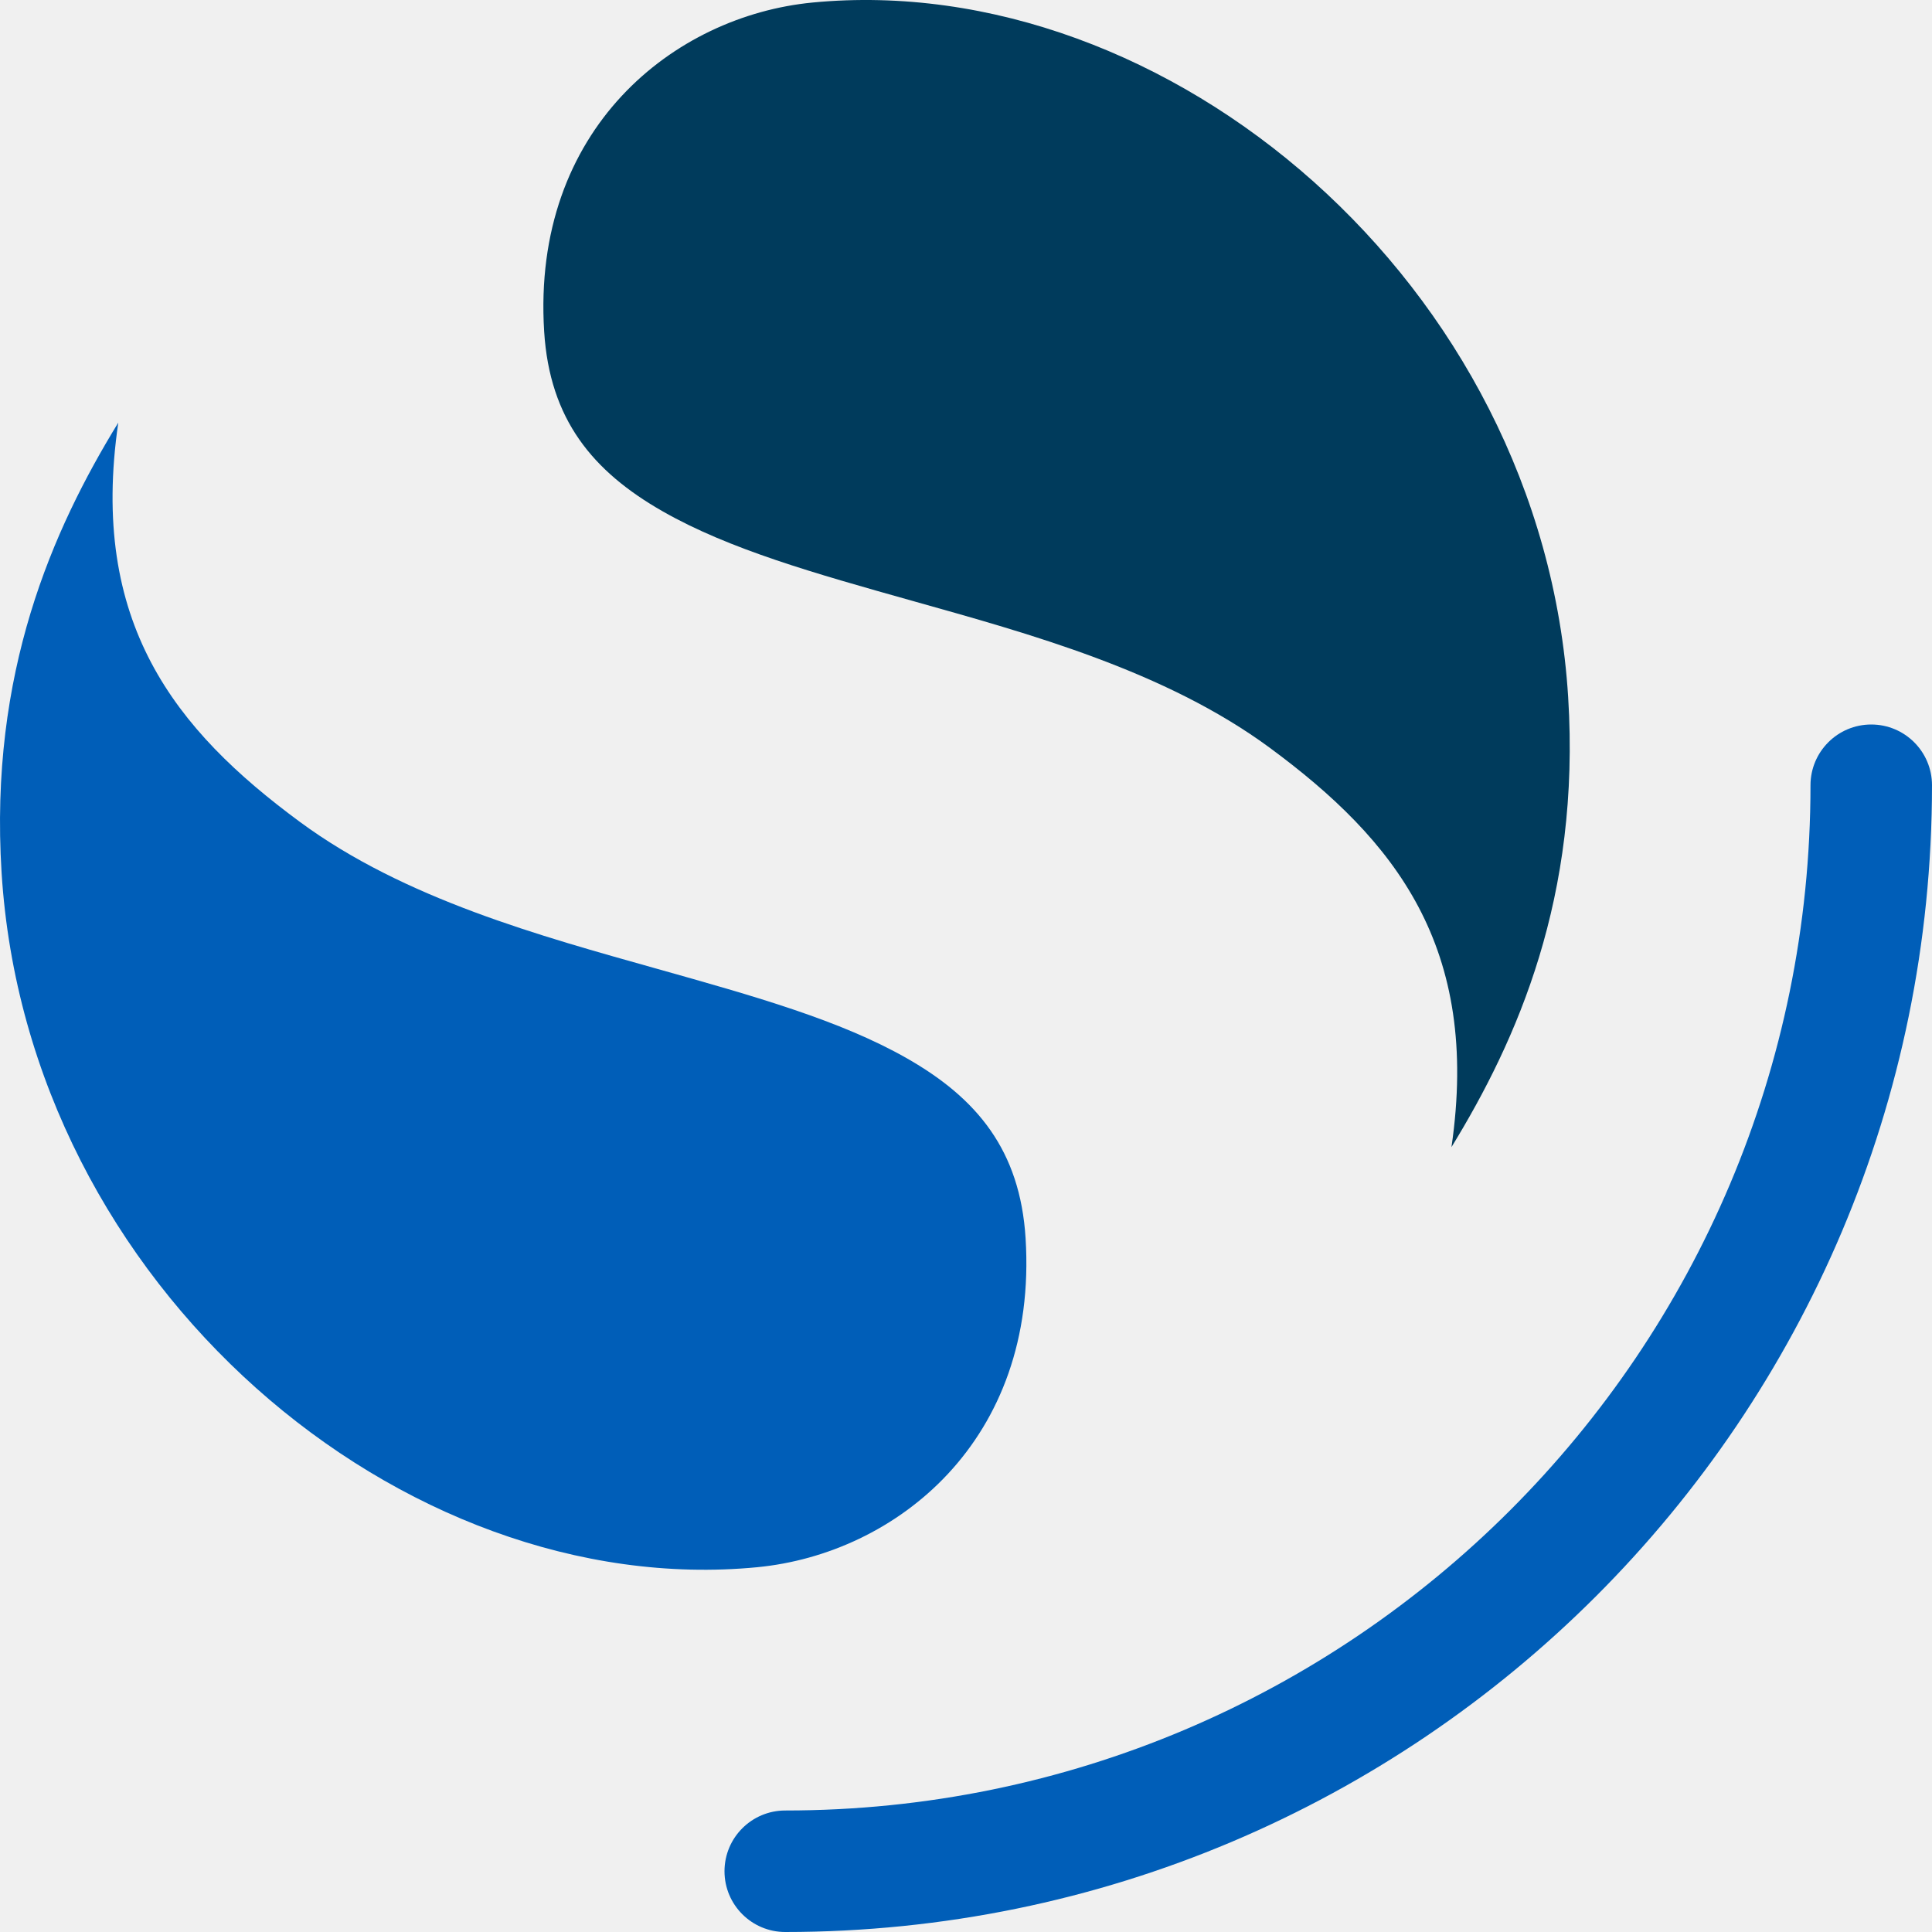
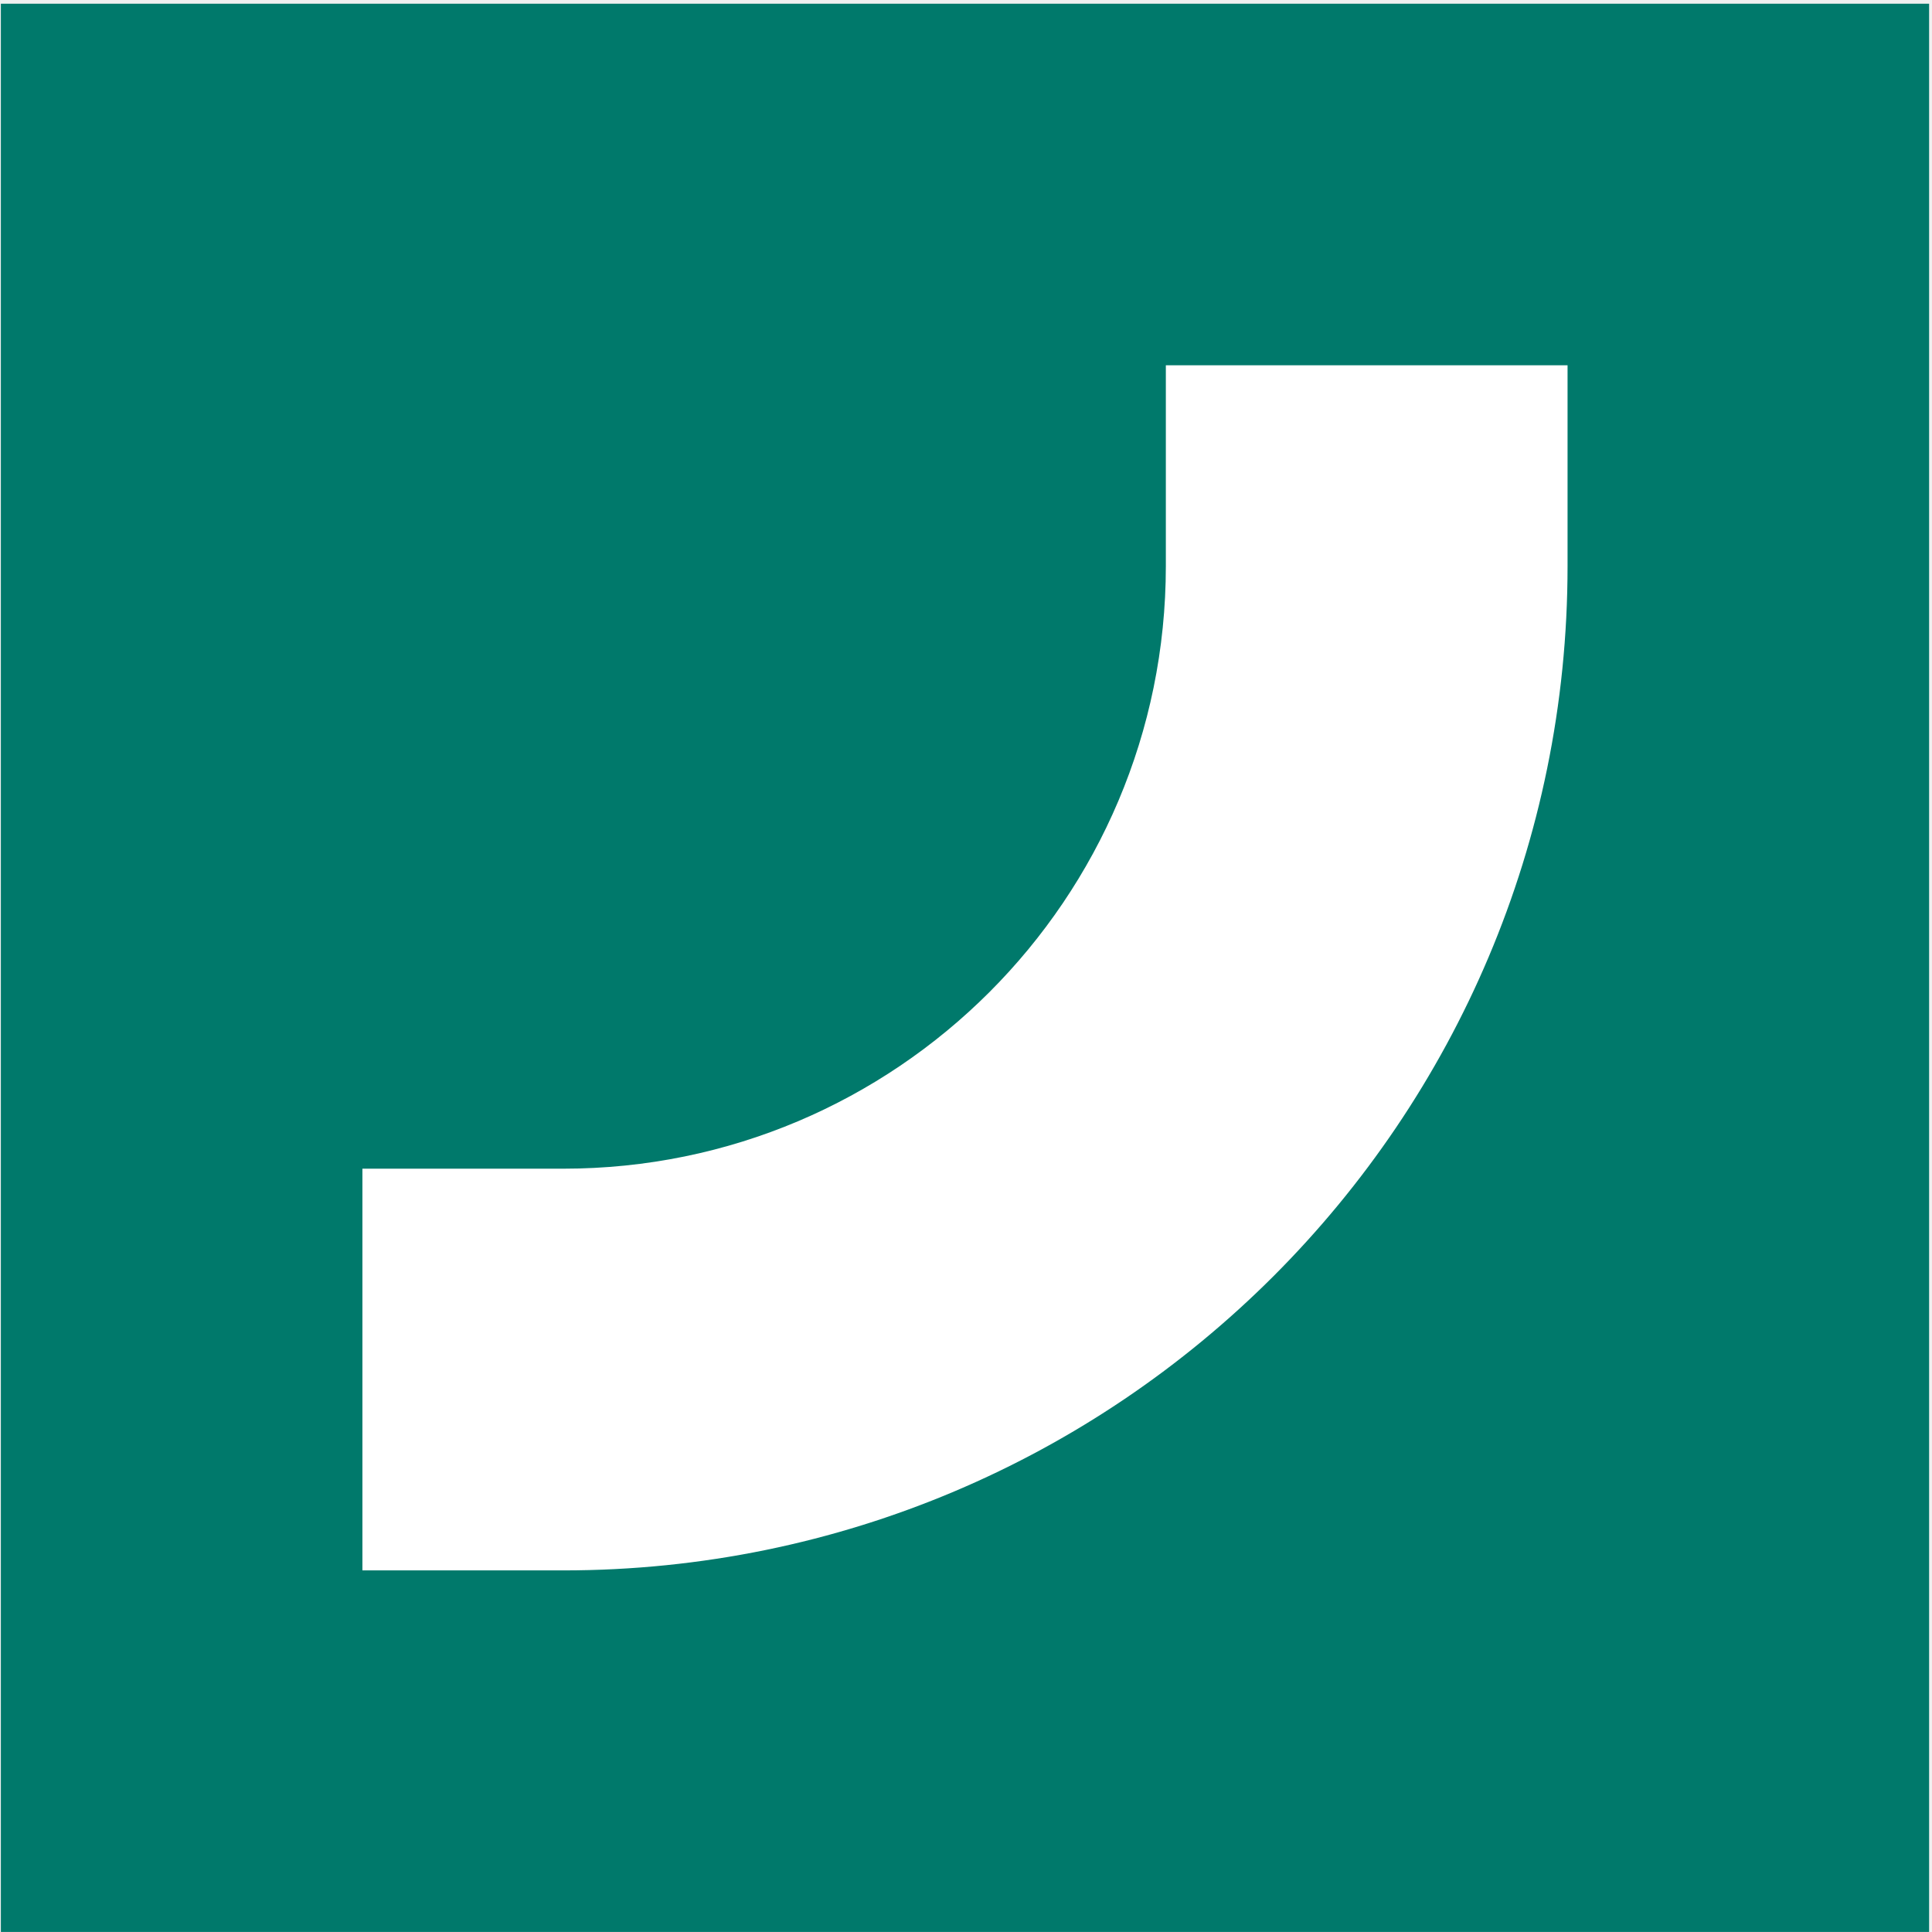
- <svg xmlns="http://www.w3.org/2000/svg" width="128" height="128" viewBox="0 0 128 128" fill="none">
-   <path fill-rule="evenodd" clip-rule="evenodd" d="M123.975 48C126.198 48 128 49.802 128 52.025C128 93.985 93.985 128 52.025 128C49.802 128 48 126.198 48 123.975C48 121.752 49.802 119.95 52.025 119.95C89.539 119.95 119.95 89.539 119.95 52.025C119.95 49.802 121.752 48 123.975 48Z" fill="#005EB8" />
-   <path d="M96.163 76C100.514 68.901 104.723 59.436 103.895 46.184C102.18 18.735 77.318 -2.089 53.841 0.167C44.651 1.051 35.214 8.542 36.052 21.961C36.416 27.792 39.27 31.234 43.909 33.88C48.324 36.398 53.996 37.994 60.425 39.802C68.192 41.987 77.202 44.441 84.126 49.543C92.425 55.659 98.098 62.748 96.163 76Z" fill="#003B5C" />
-   <path d="M7.837 28C3.486 35.099 -0.723 44.564 0.105 57.816C1.82 85.266 26.682 106.089 50.159 103.833C59.349 102.949 68.786 95.458 67.948 82.039C67.584 76.208 64.73 72.766 60.091 70.12C55.676 67.602 50.004 66.006 43.575 64.198C35.807 62.013 26.798 59.559 19.874 54.457C11.575 48.341 5.902 41.252 7.837 28Z" fill="#005EB8" />
+ <svg xmlns="http://www.w3.org/2000/svg" width="513" height="513" viewBox="0 0 513 513" fill="none">
+   <rect width="512" height="512" transform="translate(0.230469 0.98584)" fill="#00796B" />
+   <path fill-rule="evenodd" clip-rule="evenodd" d="M416.23 96.986L416.23 150.319C416.23 297.595 296.84 416.986 149.564 416.986L96.23 416.986L96.23 310.319L149.564 310.319C237.929 310.319 309.564 238.685 309.564 150.319L309.564 96.986L416.23 96.986Z" fill="white" />
</svg>
